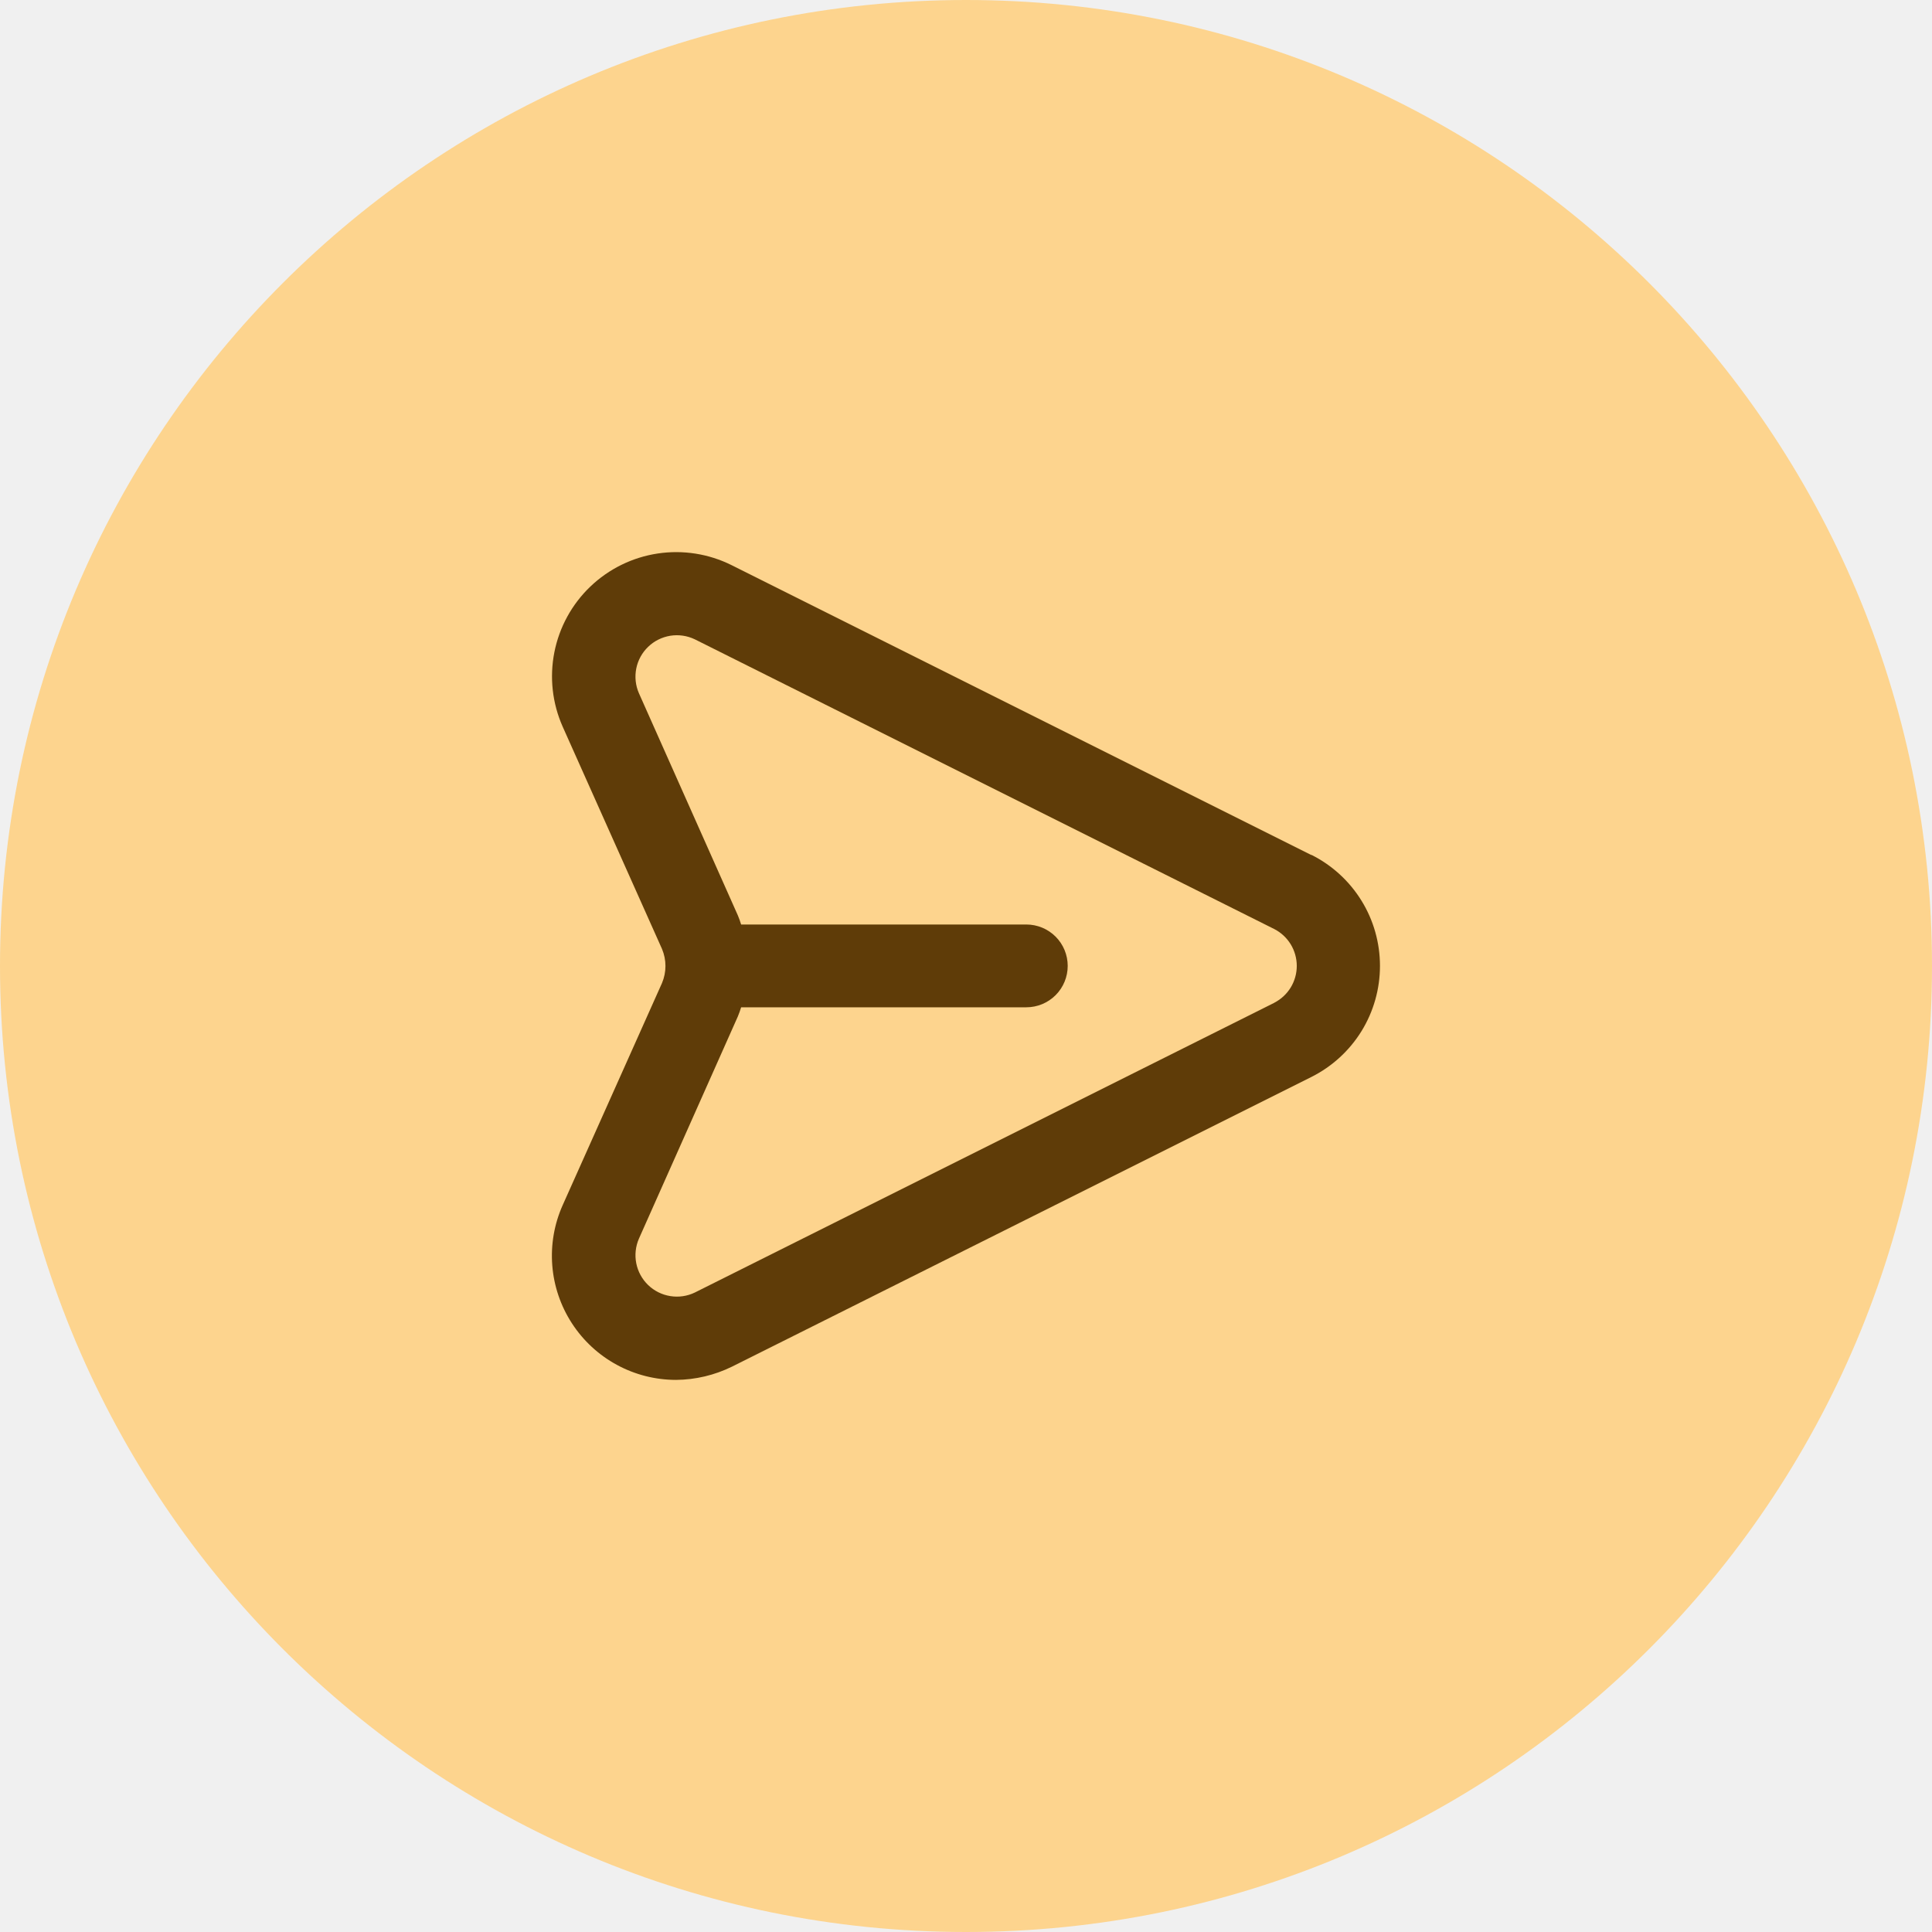
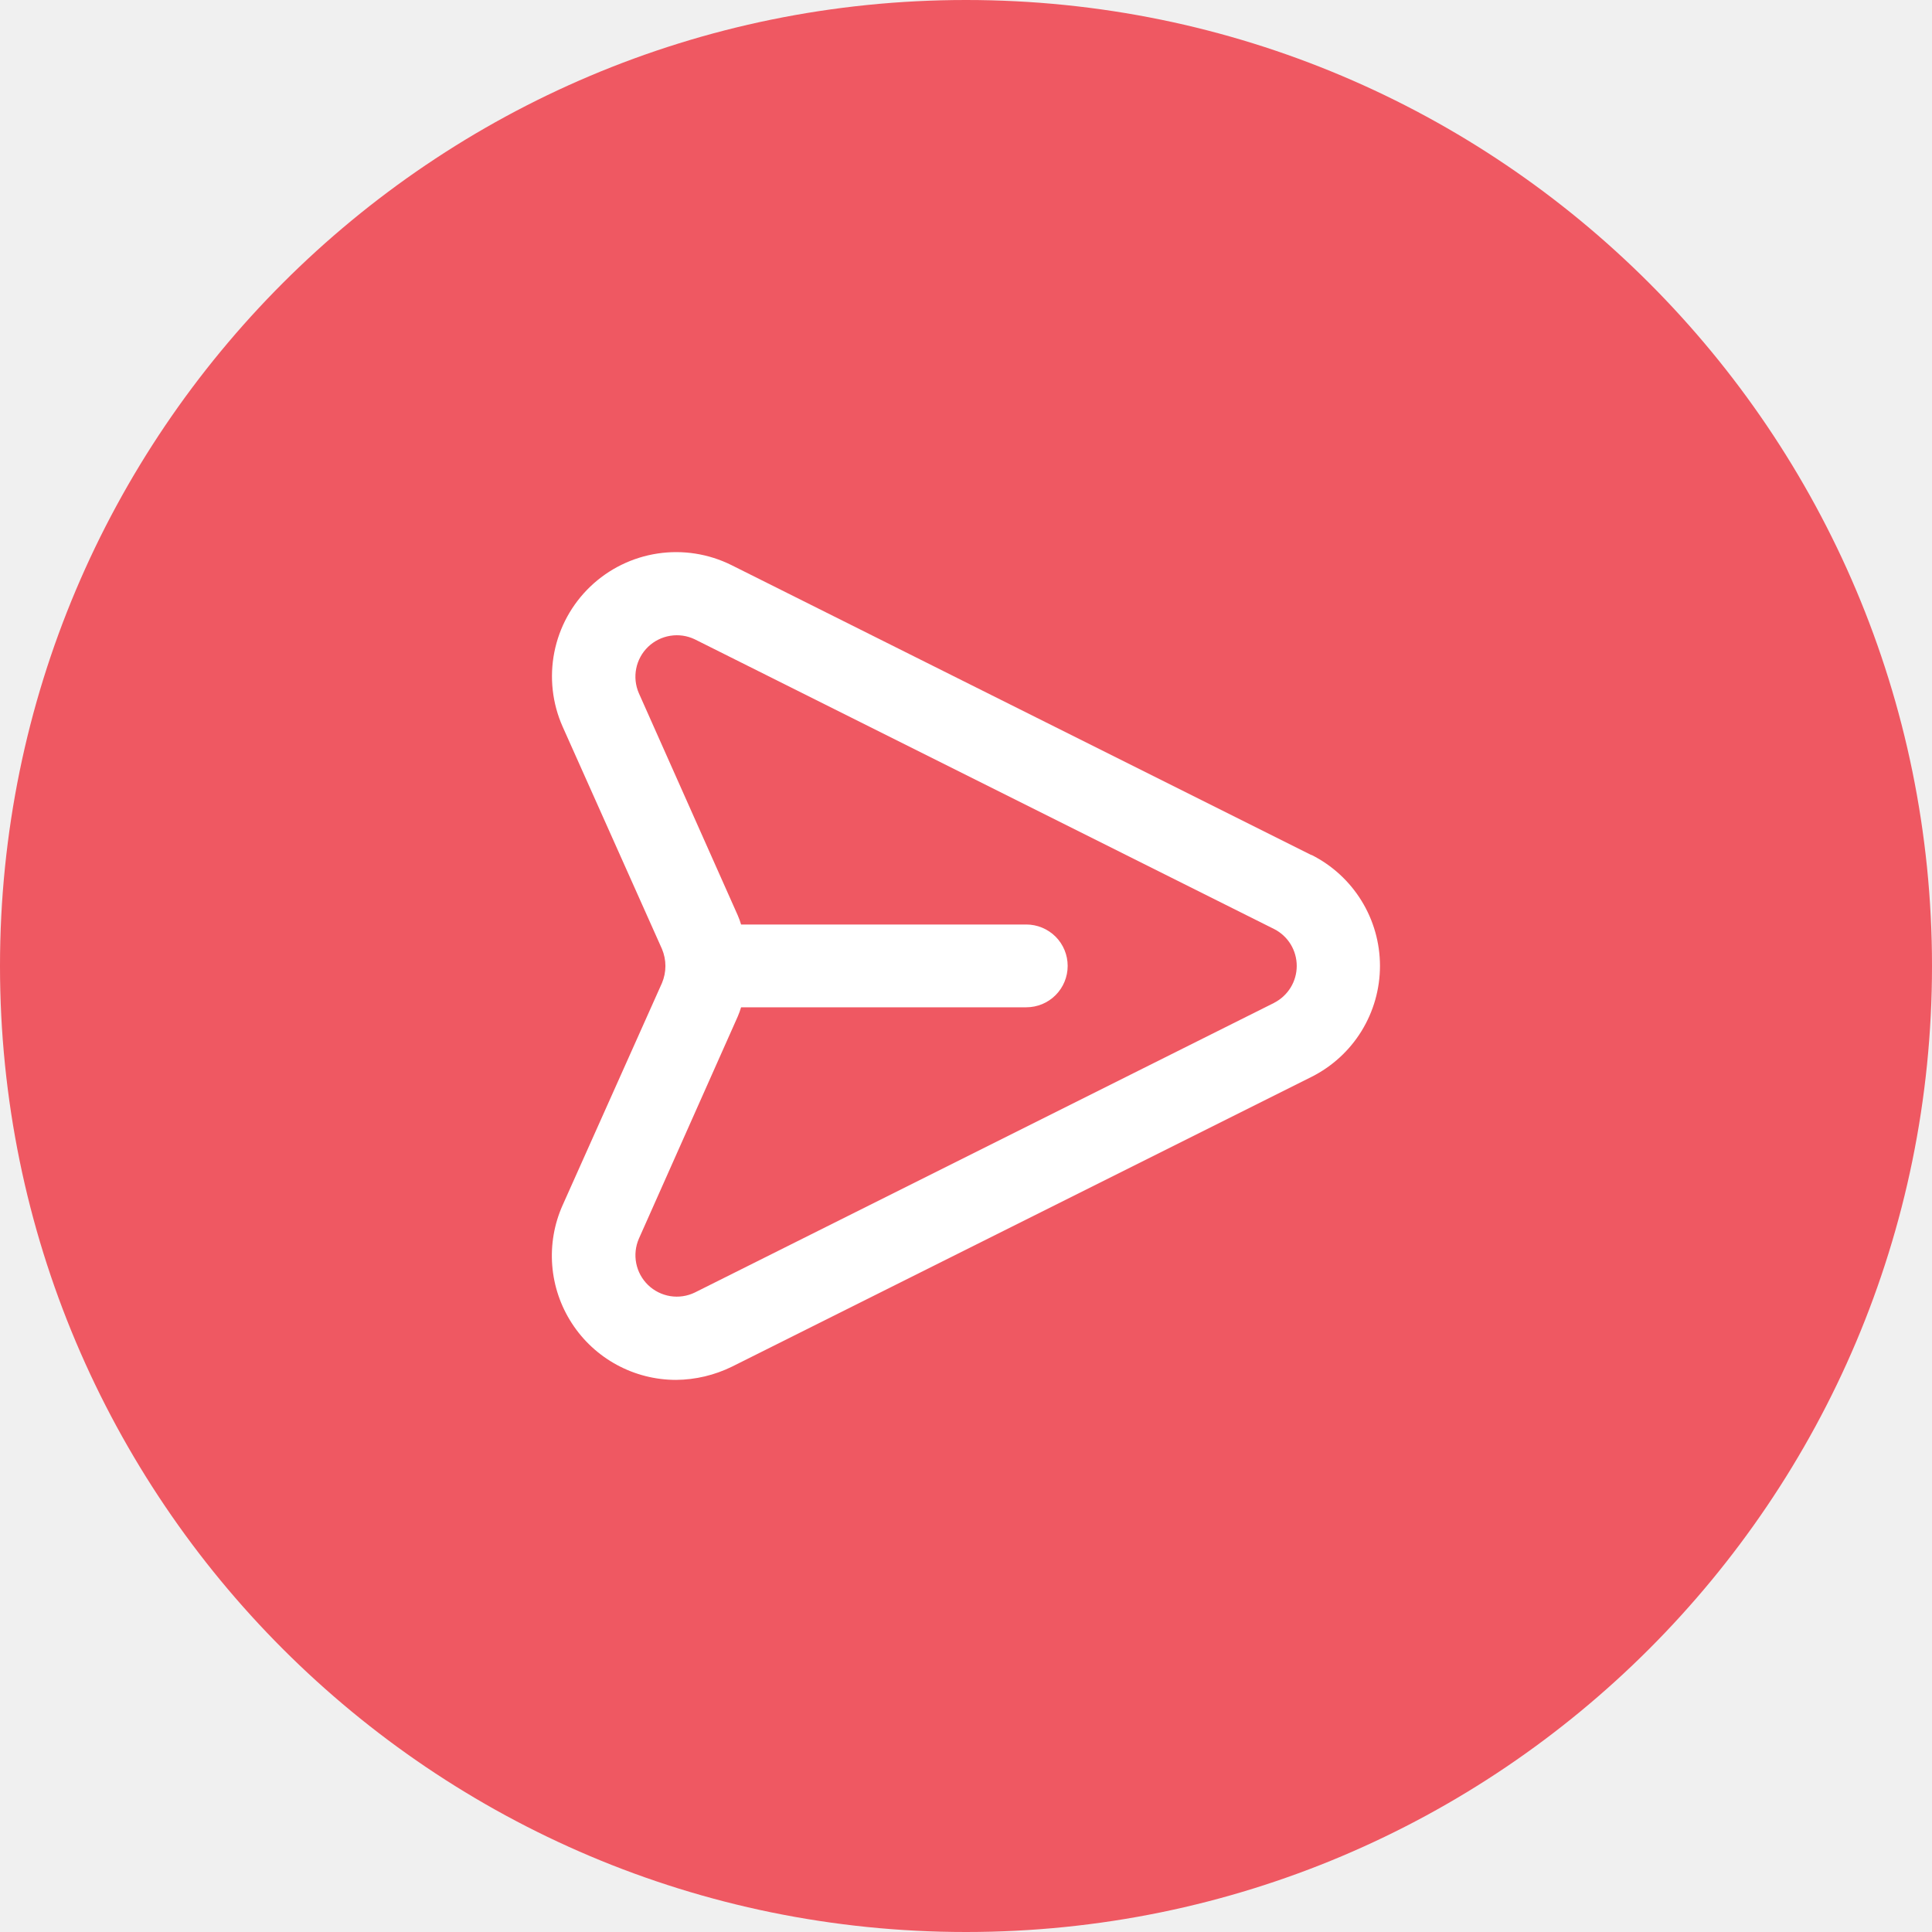
<svg xmlns="http://www.w3.org/2000/svg" width="48" height="48" viewBox="0 0 48 48" fill="none">
-   <circle cx="24" cy="24" r="24" fill="#FDD48E" />
-   <g clip-path="url(#clip0_905_308)">
-     <path d="M32.576 21.241L18.176 14.041C17.608 13.758 16.966 13.657 16.338 13.752C15.71 13.847 15.126 14.134 14.667 14.573C14.208 15.012 13.896 15.582 13.773 16.205C13.65 16.828 13.722 17.474 13.98 18.055L16.448 23.578C16.504 23.712 16.533 23.855 16.533 24C16.533 24.145 16.504 24.288 16.448 24.422L13.98 29.941C13.77 30.41 13.681 30.925 13.721 31.438C13.761 31.951 13.929 32.446 14.209 32.877C14.489 33.309 14.873 33.664 15.325 33.909C15.777 34.155 16.283 34.283 16.798 34.283C17.279 34.279 17.754 34.166 18.186 33.954L32.587 26.754C33.097 26.497 33.527 26.103 33.827 25.617C34.127 25.13 34.285 24.569 34.285 23.998C34.285 23.426 34.127 22.865 33.827 22.379C33.527 21.892 33.097 21.498 32.587 21.241H32.576ZM31.662 24.913L17.262 32.113C17.073 32.204 16.86 32.235 16.653 32.201C16.446 32.168 16.254 32.072 16.103 31.927C15.952 31.781 15.849 31.593 15.808 31.387C15.767 31.182 15.79 30.968 15.873 30.776L18.331 25.255C18.362 25.18 18.39 25.104 18.413 25.026H25.498C25.771 25.026 26.033 24.918 26.226 24.725C26.419 24.532 26.527 24.27 26.527 23.998C26.527 23.725 26.419 23.463 26.226 23.27C26.033 23.077 25.771 22.969 25.498 22.969H18.413C18.39 22.891 18.362 22.815 18.331 22.741L15.872 17.219C15.789 17.027 15.767 16.814 15.808 16.608C15.849 16.403 15.952 16.215 16.103 16.07C16.254 15.924 16.446 15.829 16.653 15.795C16.86 15.762 17.072 15.793 17.261 15.883L31.661 23.083C31.829 23.17 31.97 23.301 32.068 23.462C32.166 23.623 32.218 23.809 32.218 23.998C32.218 24.186 32.166 24.372 32.068 24.533C31.97 24.694 31.829 24.825 31.661 24.912L31.662 24.913Z" fill="#5F3C08" />
+   <circle cx="24" cy="24" r="24" fill="#EF5862" />
+   <g clip-path="url(#clip0_8176_1170)">
+     <path d="M32.575 21.241L18.175 14.041C17.607 13.758 16.965 13.657 16.337 13.752C15.709 13.847 15.125 14.134 14.666 14.573C14.207 15.012 13.895 15.582 13.772 16.205C13.649 16.828 13.721 17.474 13.979 18.055L16.447 23.578C16.503 23.712 16.532 23.855 16.532 24C16.532 24.145 16.503 24.288 16.447 24.422L13.979 29.941C13.769 30.41 13.68 30.925 13.72 31.438C13.76 31.951 13.928 32.446 14.208 32.877C14.488 33.309 14.872 33.664 15.324 33.909C15.776 34.155 16.282 34.283 16.797 34.283C17.279 34.279 17.753 34.166 18.186 33.954L32.586 26.754C33.096 26.497 33.526 26.104 33.826 25.617C34.126 25.13 34.285 24.57 34.285 23.998C34.285 23.426 34.126 22.865 33.826 22.379C33.526 21.892 33.096 21.498 32.586 21.241H32.575ZM31.661 24.913L17.261 32.113C17.072 32.204 16.86 32.235 16.652 32.202C16.445 32.168 16.253 32.072 16.102 31.927C15.951 31.781 15.848 31.593 15.807 31.387C15.766 31.182 15.789 30.968 15.872 30.776L18.329 25.255C18.361 25.18 18.389 25.104 18.412 25.026H25.497C25.77 25.026 26.032 24.918 26.225 24.725C26.418 24.532 26.526 24.27 26.526 23.998C26.526 23.725 26.418 23.463 26.225 23.27C26.032 23.078 25.77 22.969 25.497 22.969H18.412C18.389 22.891 18.361 22.815 18.329 22.741L15.871 17.22C15.788 17.027 15.765 16.814 15.807 16.608C15.848 16.403 15.951 16.215 16.102 16.07C16.253 15.925 16.445 15.829 16.652 15.796C16.859 15.762 17.071 15.793 17.26 15.883L31.66 23.084C31.828 23.17 31.968 23.301 32.067 23.462C32.165 23.624 32.217 23.809 32.217 23.998C32.217 24.187 32.165 24.372 32.067 24.533C31.968 24.694 31.828 24.826 31.66 24.912L31.661 24.913Z" fill="white" />
  </g>
  <defs>
-     <clipPath id="clip0_905_308">
+     <clipPath id="clip0_8176_1170">
      <rect width="32" height="32" fill="white" transform="translate(8 8)" />
    </clipPath>
  </defs>
</svg>
